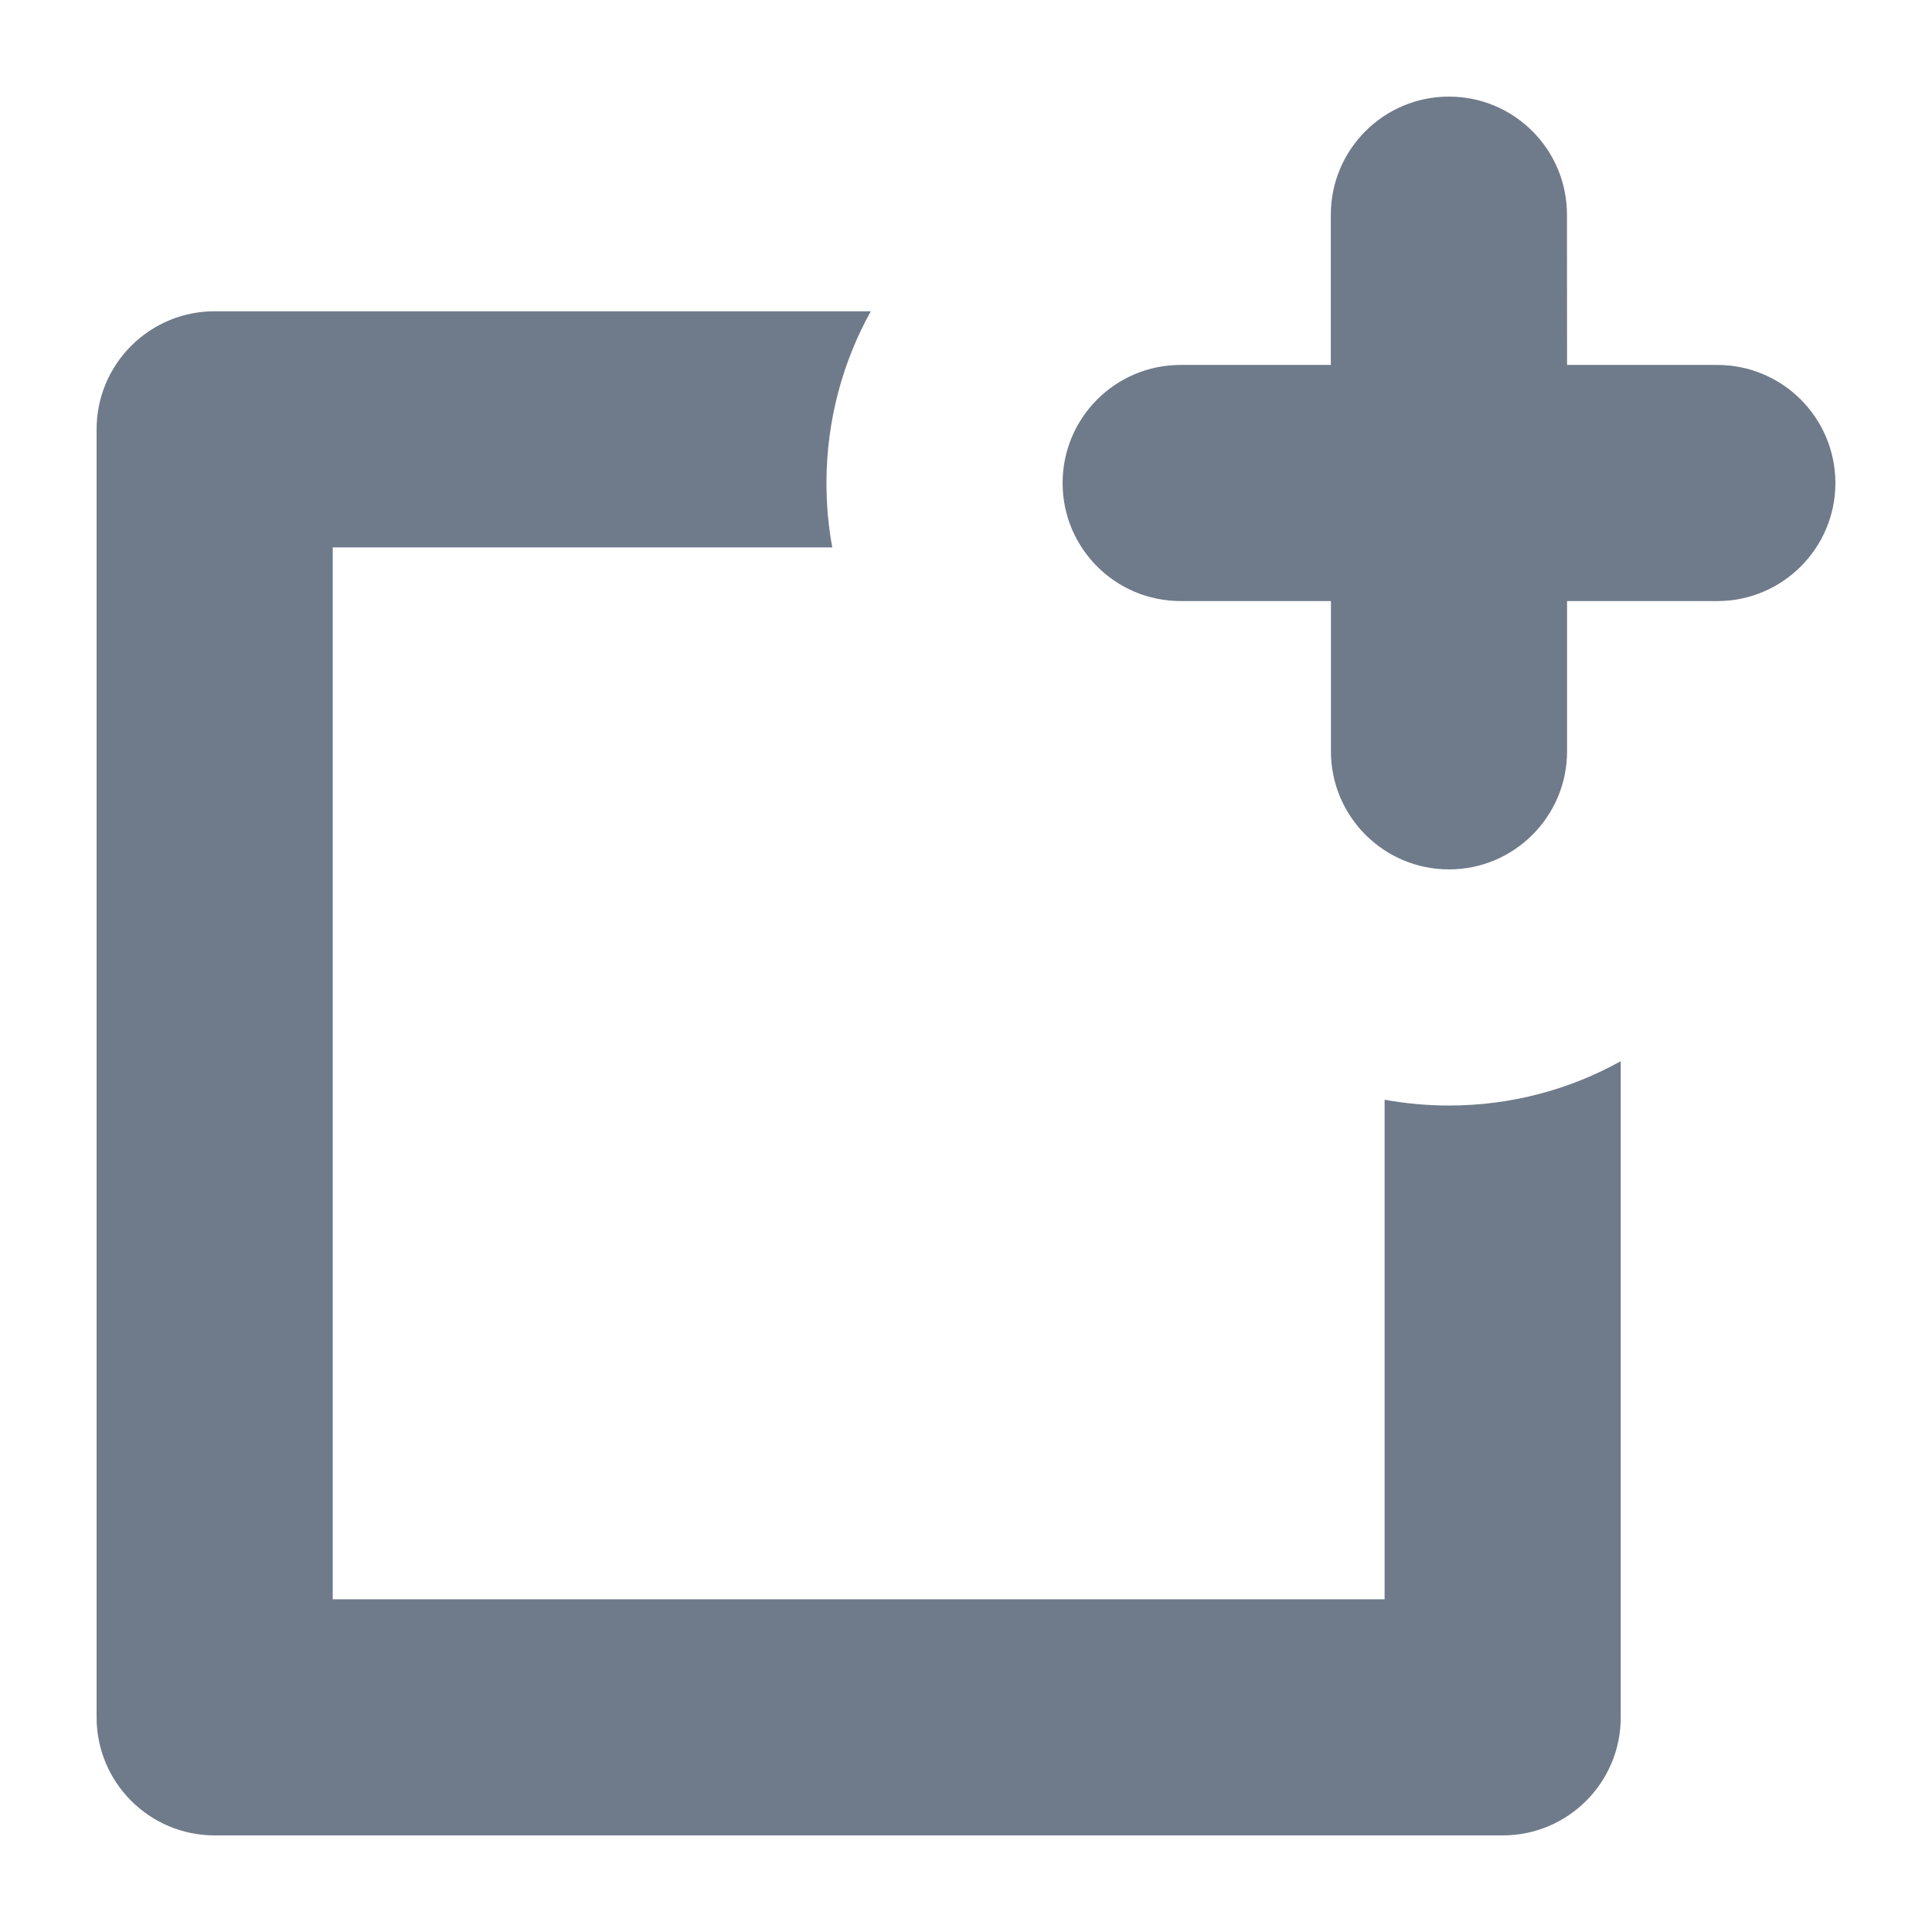
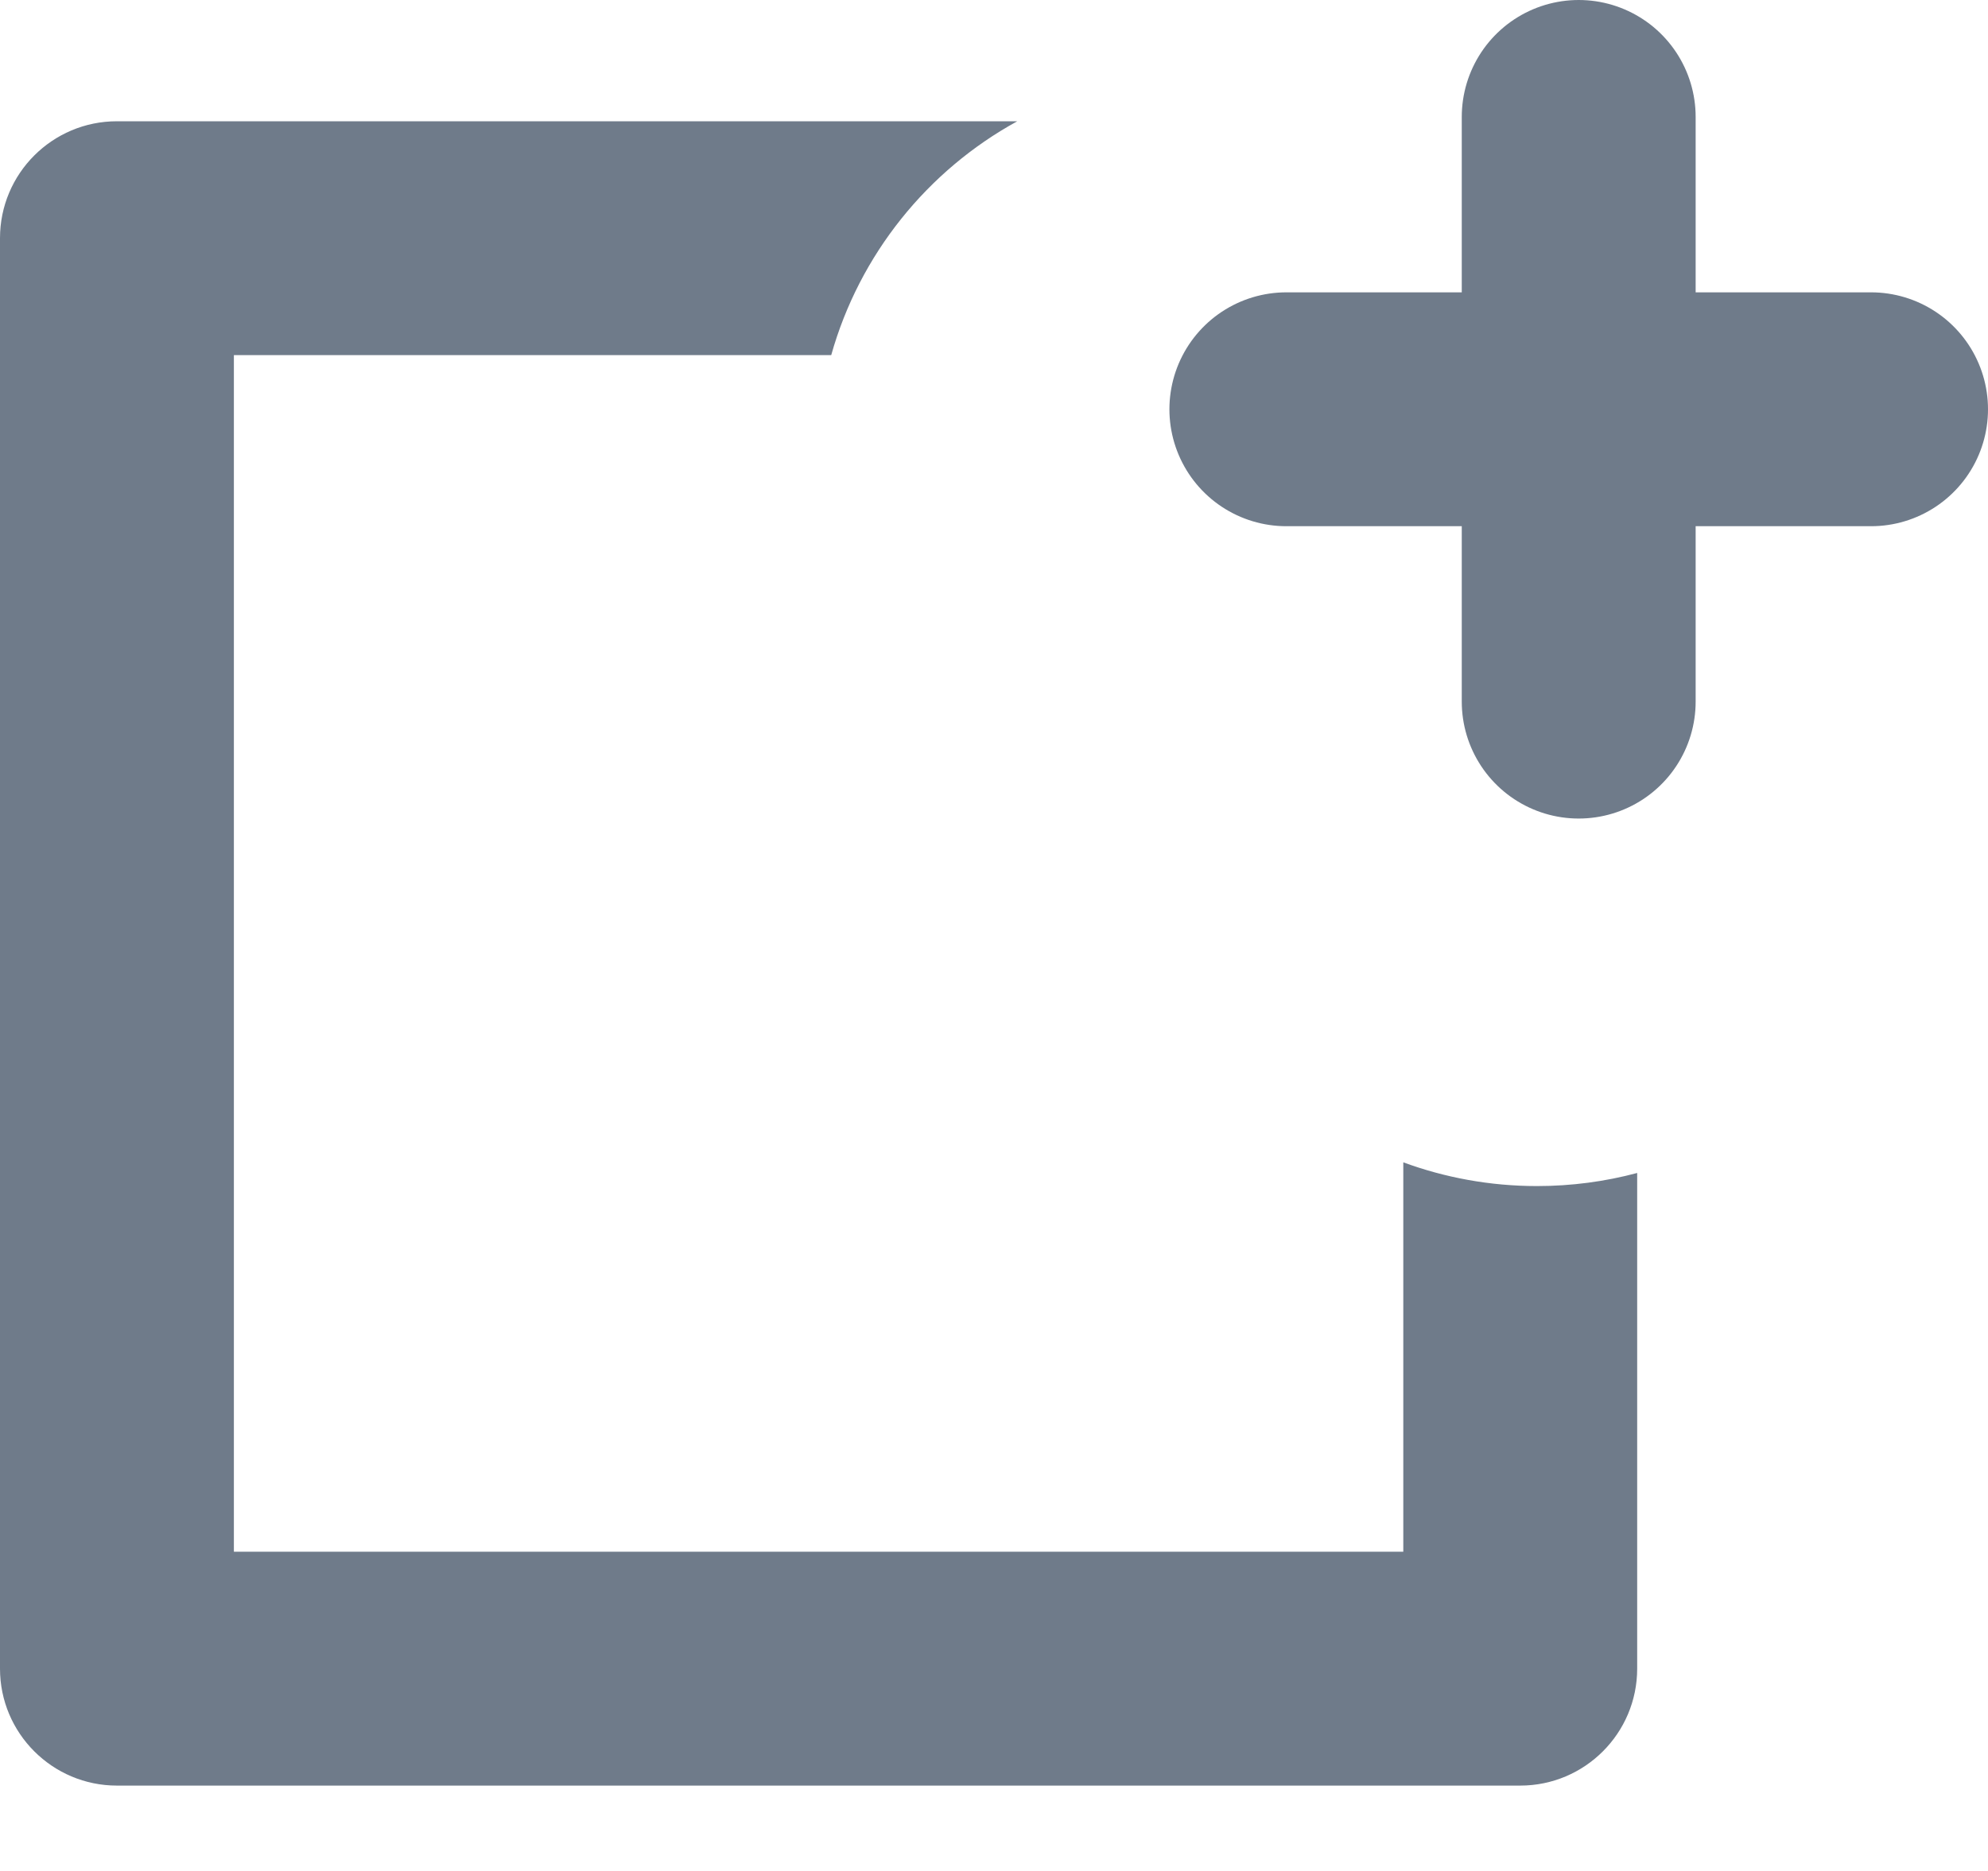
- <svg xmlns="http://www.w3.org/2000/svg" width="18" height="18" viewBox="0 0 18 18" fill="none">
-   <path fill-rule="evenodd" clip-rule="evenodd" d="M12.399 2C12.399 1.393 12.892 0.9 13.499 0.9C14.107 0.9 14.599 1.392 14.599 2L14.6 3.4L15.999 3.4C16.607 3.4 17.099 3.892 17.1 4.5C17.1 5.107 16.607 5.6 16 5.6L14.6 5.6L14.6 7C14.6 7.607 14.107 8.1 13.5 8.1C12.893 8.1 12.4 7.608 12.4 7L12.4 5.6L11 5.6C10.392 5.6 9.9 5.108 9.9 4.5C9.9 3.893 10.392 3.4 10.999 3.4L12.399 3.4L12.399 2ZM15.1 16V9.887C14.627 10.15 14.081 10.3 13.5 10.3C13.296 10.3 13.095 10.281 12.9 10.246V14.9H3.1V5.1H7.754C7.718 4.906 7.7 4.705 7.7 4.501C7.7 3.92 7.85 3.374 8.113 2.9H2C1.393 2.9 0.9 3.392 0.9 4V16C0.9 16.608 1.393 17.1 2 17.1H14C14.608 17.1 15.1 16.608 15.1 16Z" fill="#6F7B8A" />
+ <svg xmlns="http://www.w3.org/2000/svg" width="17" height="16" viewBox="0 0 17 16" fill="none">
+   <path fill-rule="evenodd" clip-rule="evenodd" d="M14 10.031V14.27C14 14.822 13.552 15.27 13 15.27H1C0.448 15.27 0 14.822 0 14.27V2.037C0 1.484 0.448 1.037 1 1.037H8.699C7.931 1.458 7.35 2.176 7.108 3.037H2V13.27H12V9.94C12.356 10.071 12.742 10.143 13.143 10.143C13.44 10.143 13.727 10.104 14 10.031Z" fill="#6F7B8A" />
+   <path d="M13.5 1L13.5 3.5M13.5 3.5L13.5 6M13.5 3.5L11 3.5M13.5 3.5L16 3.5" stroke="#6F7B8A" stroke-width="2" stroke-linecap="round" stroke-linejoin="round" />
</svg>
